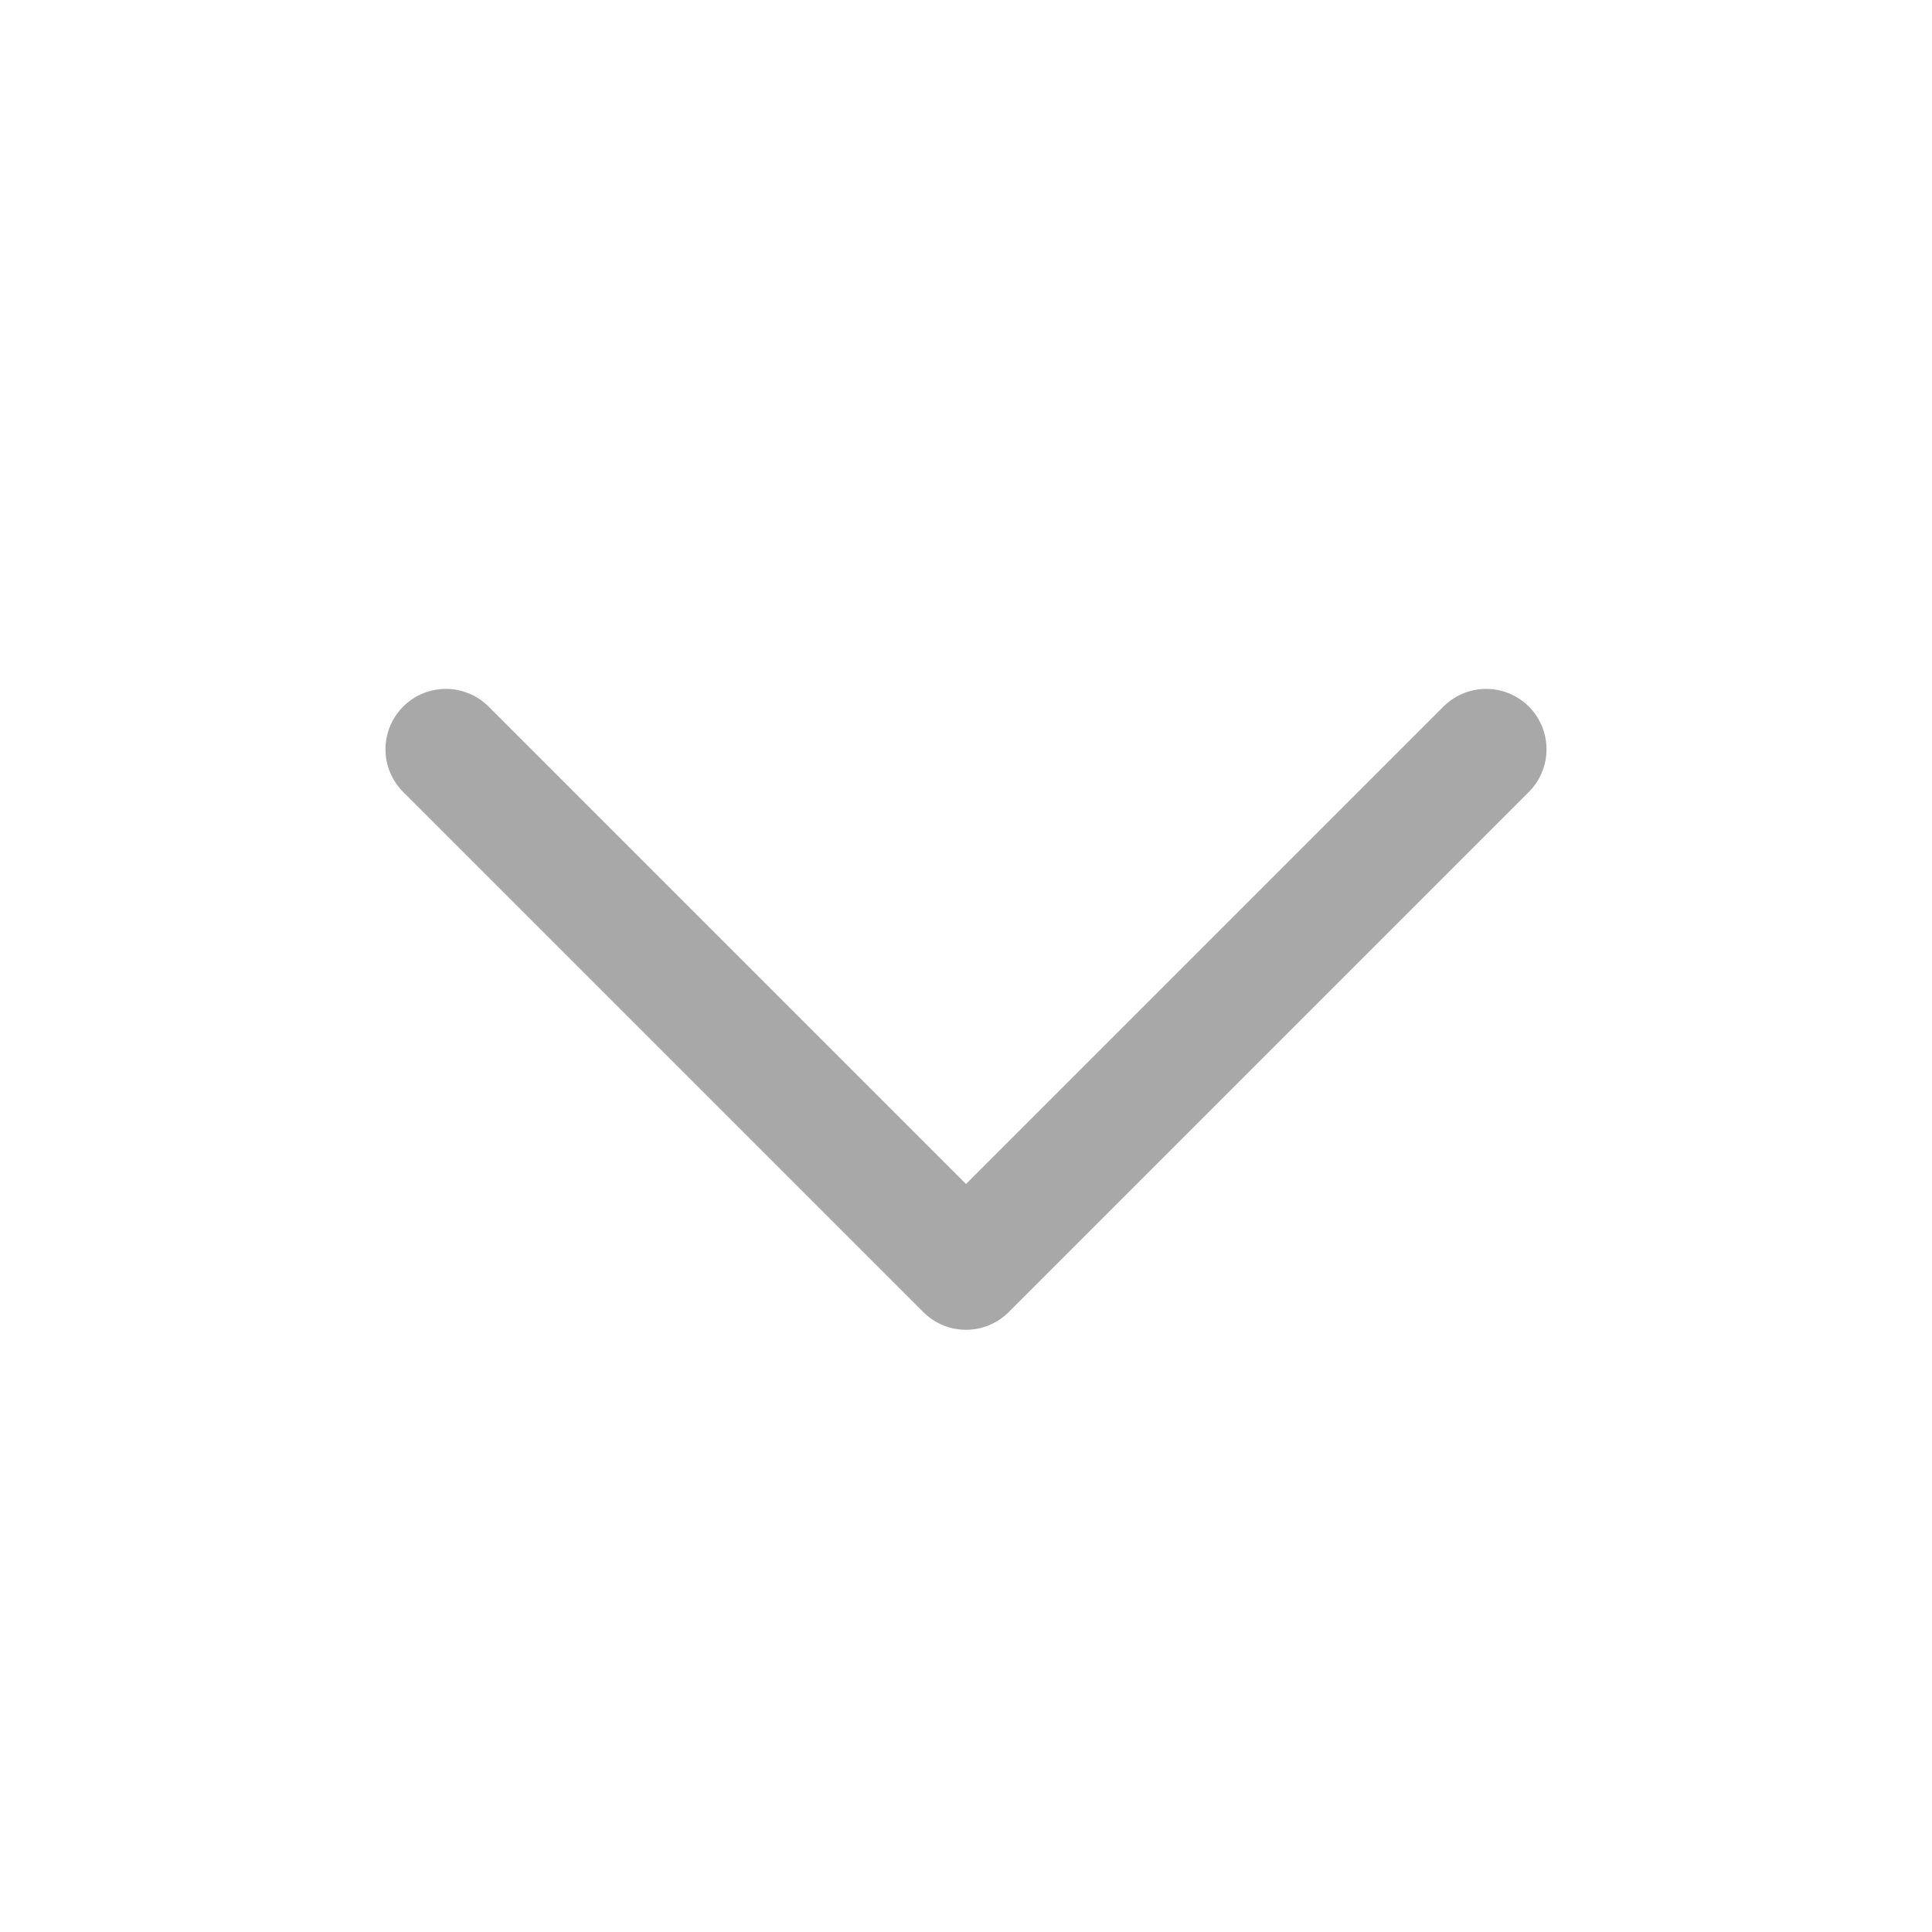
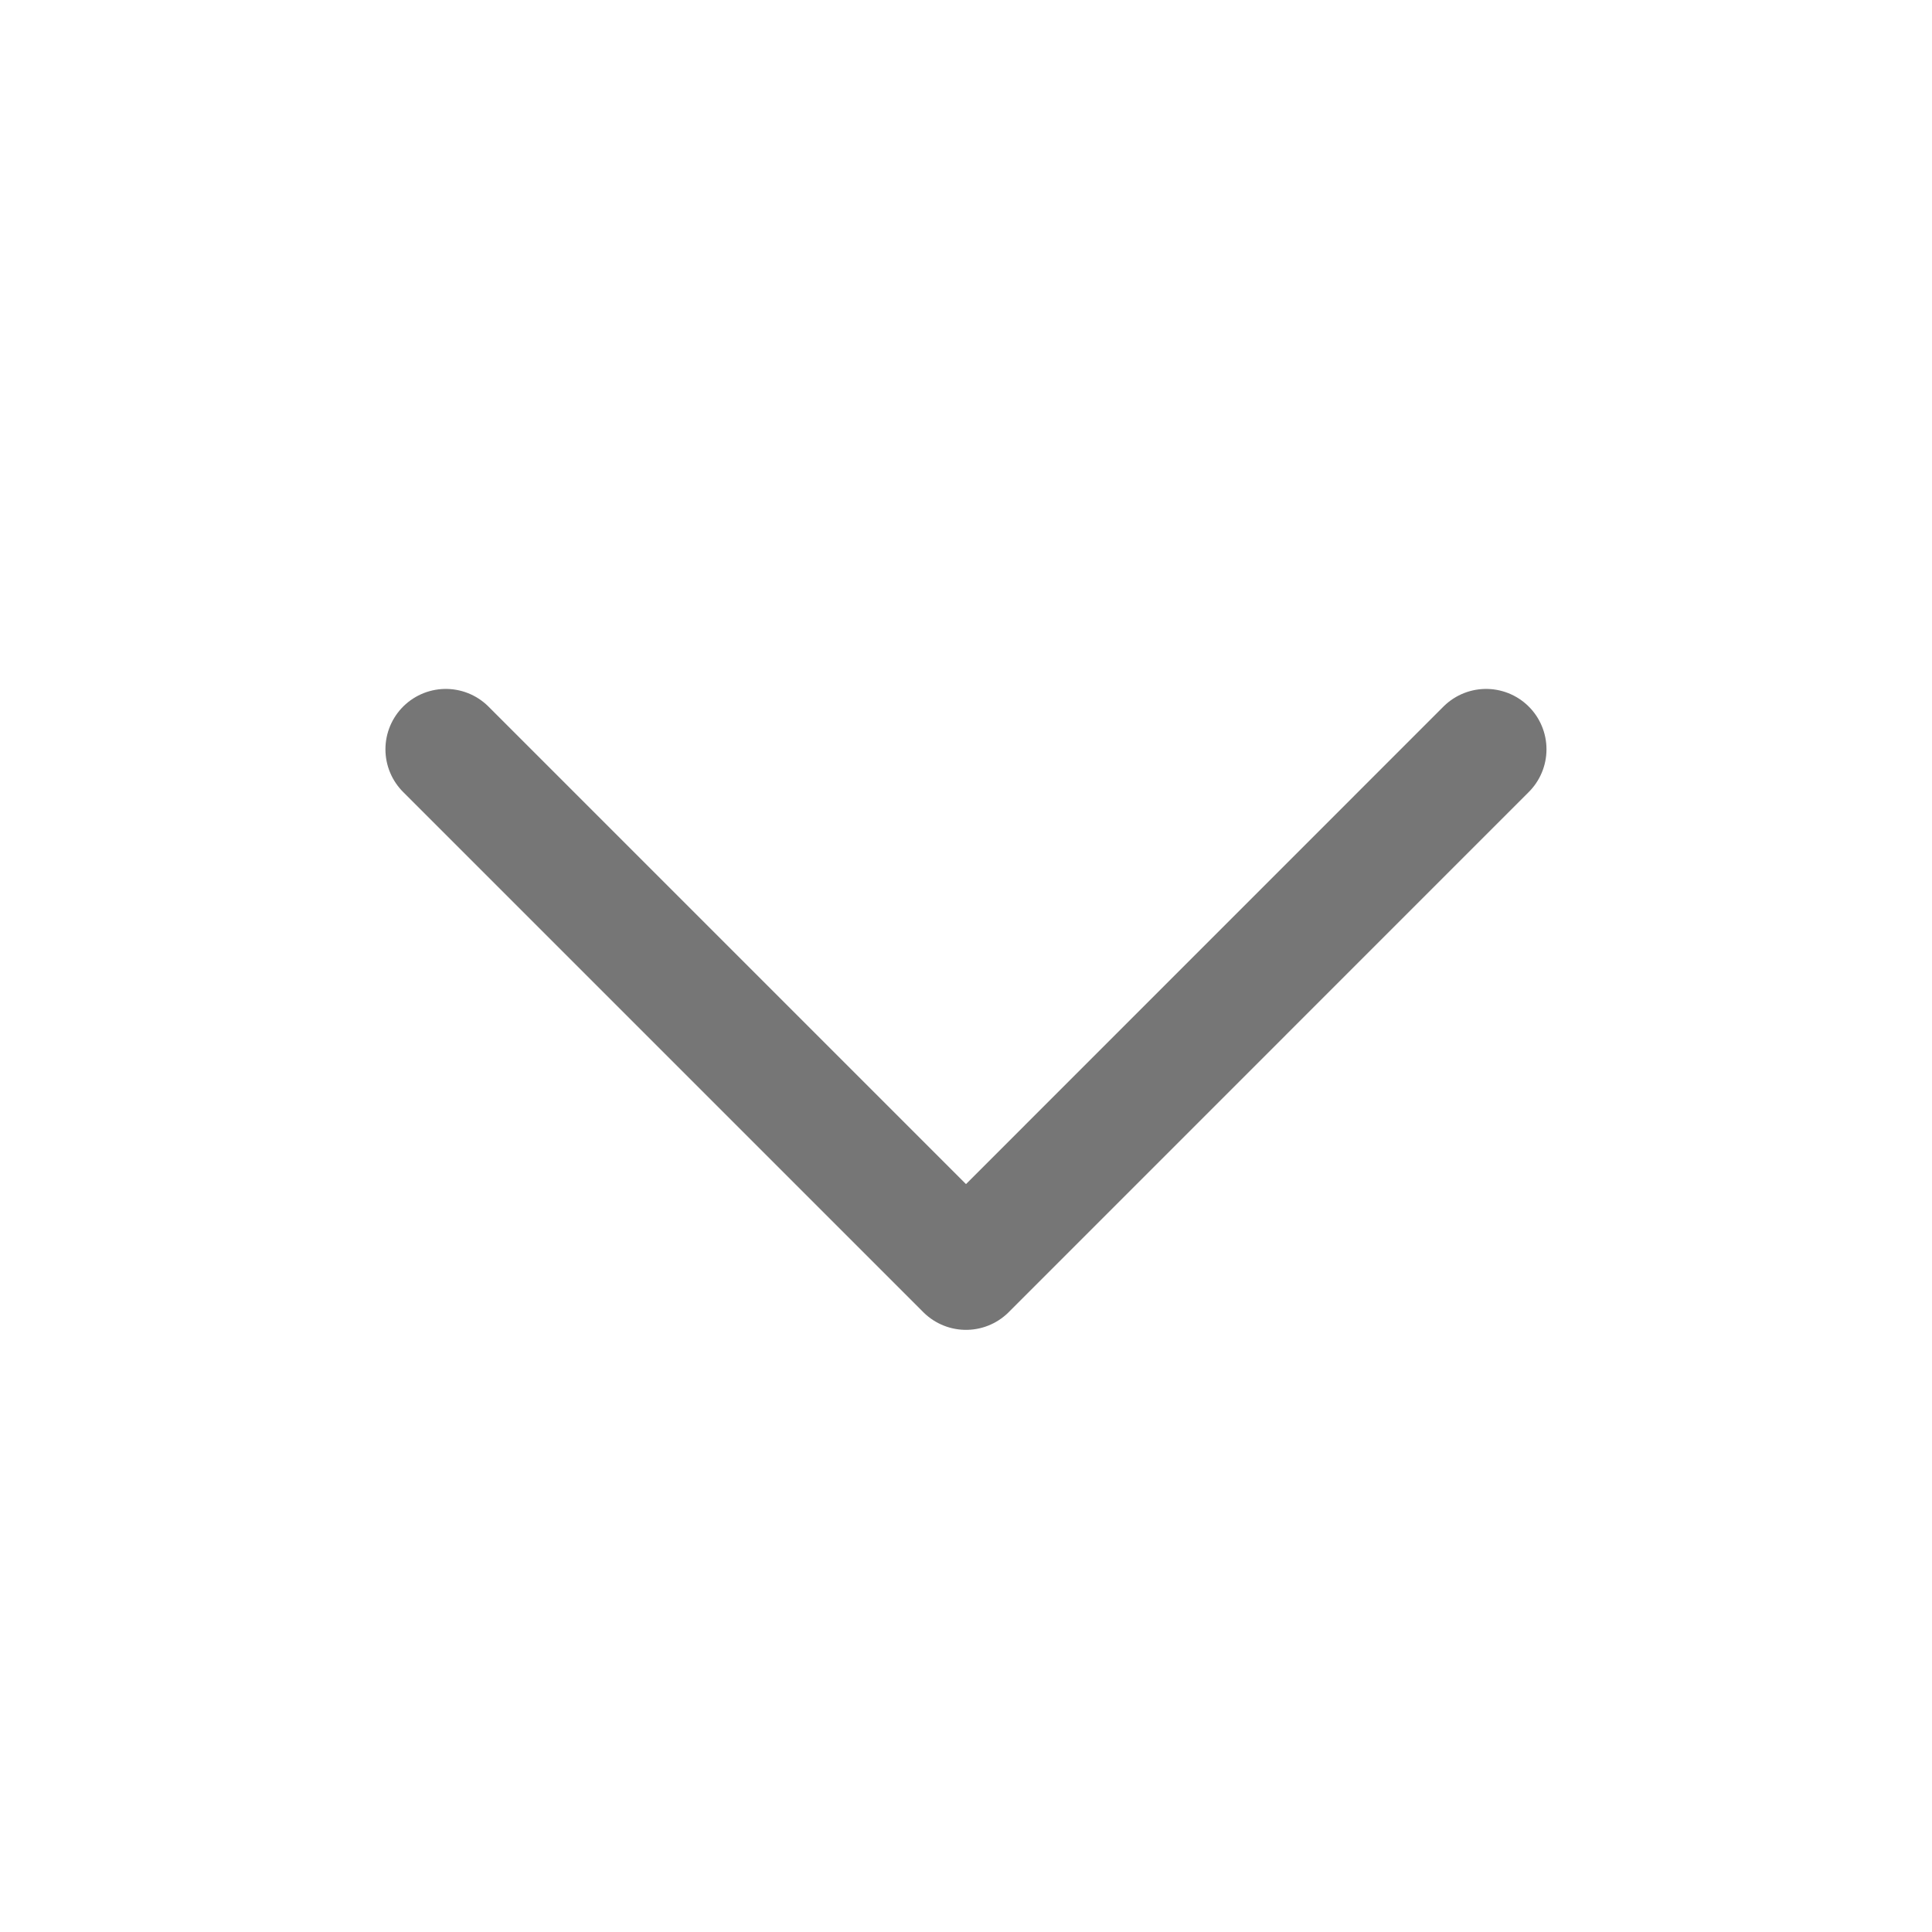
- <svg xmlns="http://www.w3.org/2000/svg" width="22" height="22" viewBox="0 0 22 22" fill="none">
-   <path d="M5.077 8.532L11 14.455L16.923 8.532" stroke="#A8A8A8" stroke-width="1.375" stroke-linecap="round" stroke-linejoin="round" />
+ <svg xmlns="http://www.w3.org/2000/svg" width="24" height="24" viewBox="0 0 24 24" fill="none">
+   <path d="M5.538 9.308L12 15.77L18.461 9.308" stroke="#767676" stroke-width="1.5" stroke-linecap="round" stroke-linejoin="round" />
</svg>
